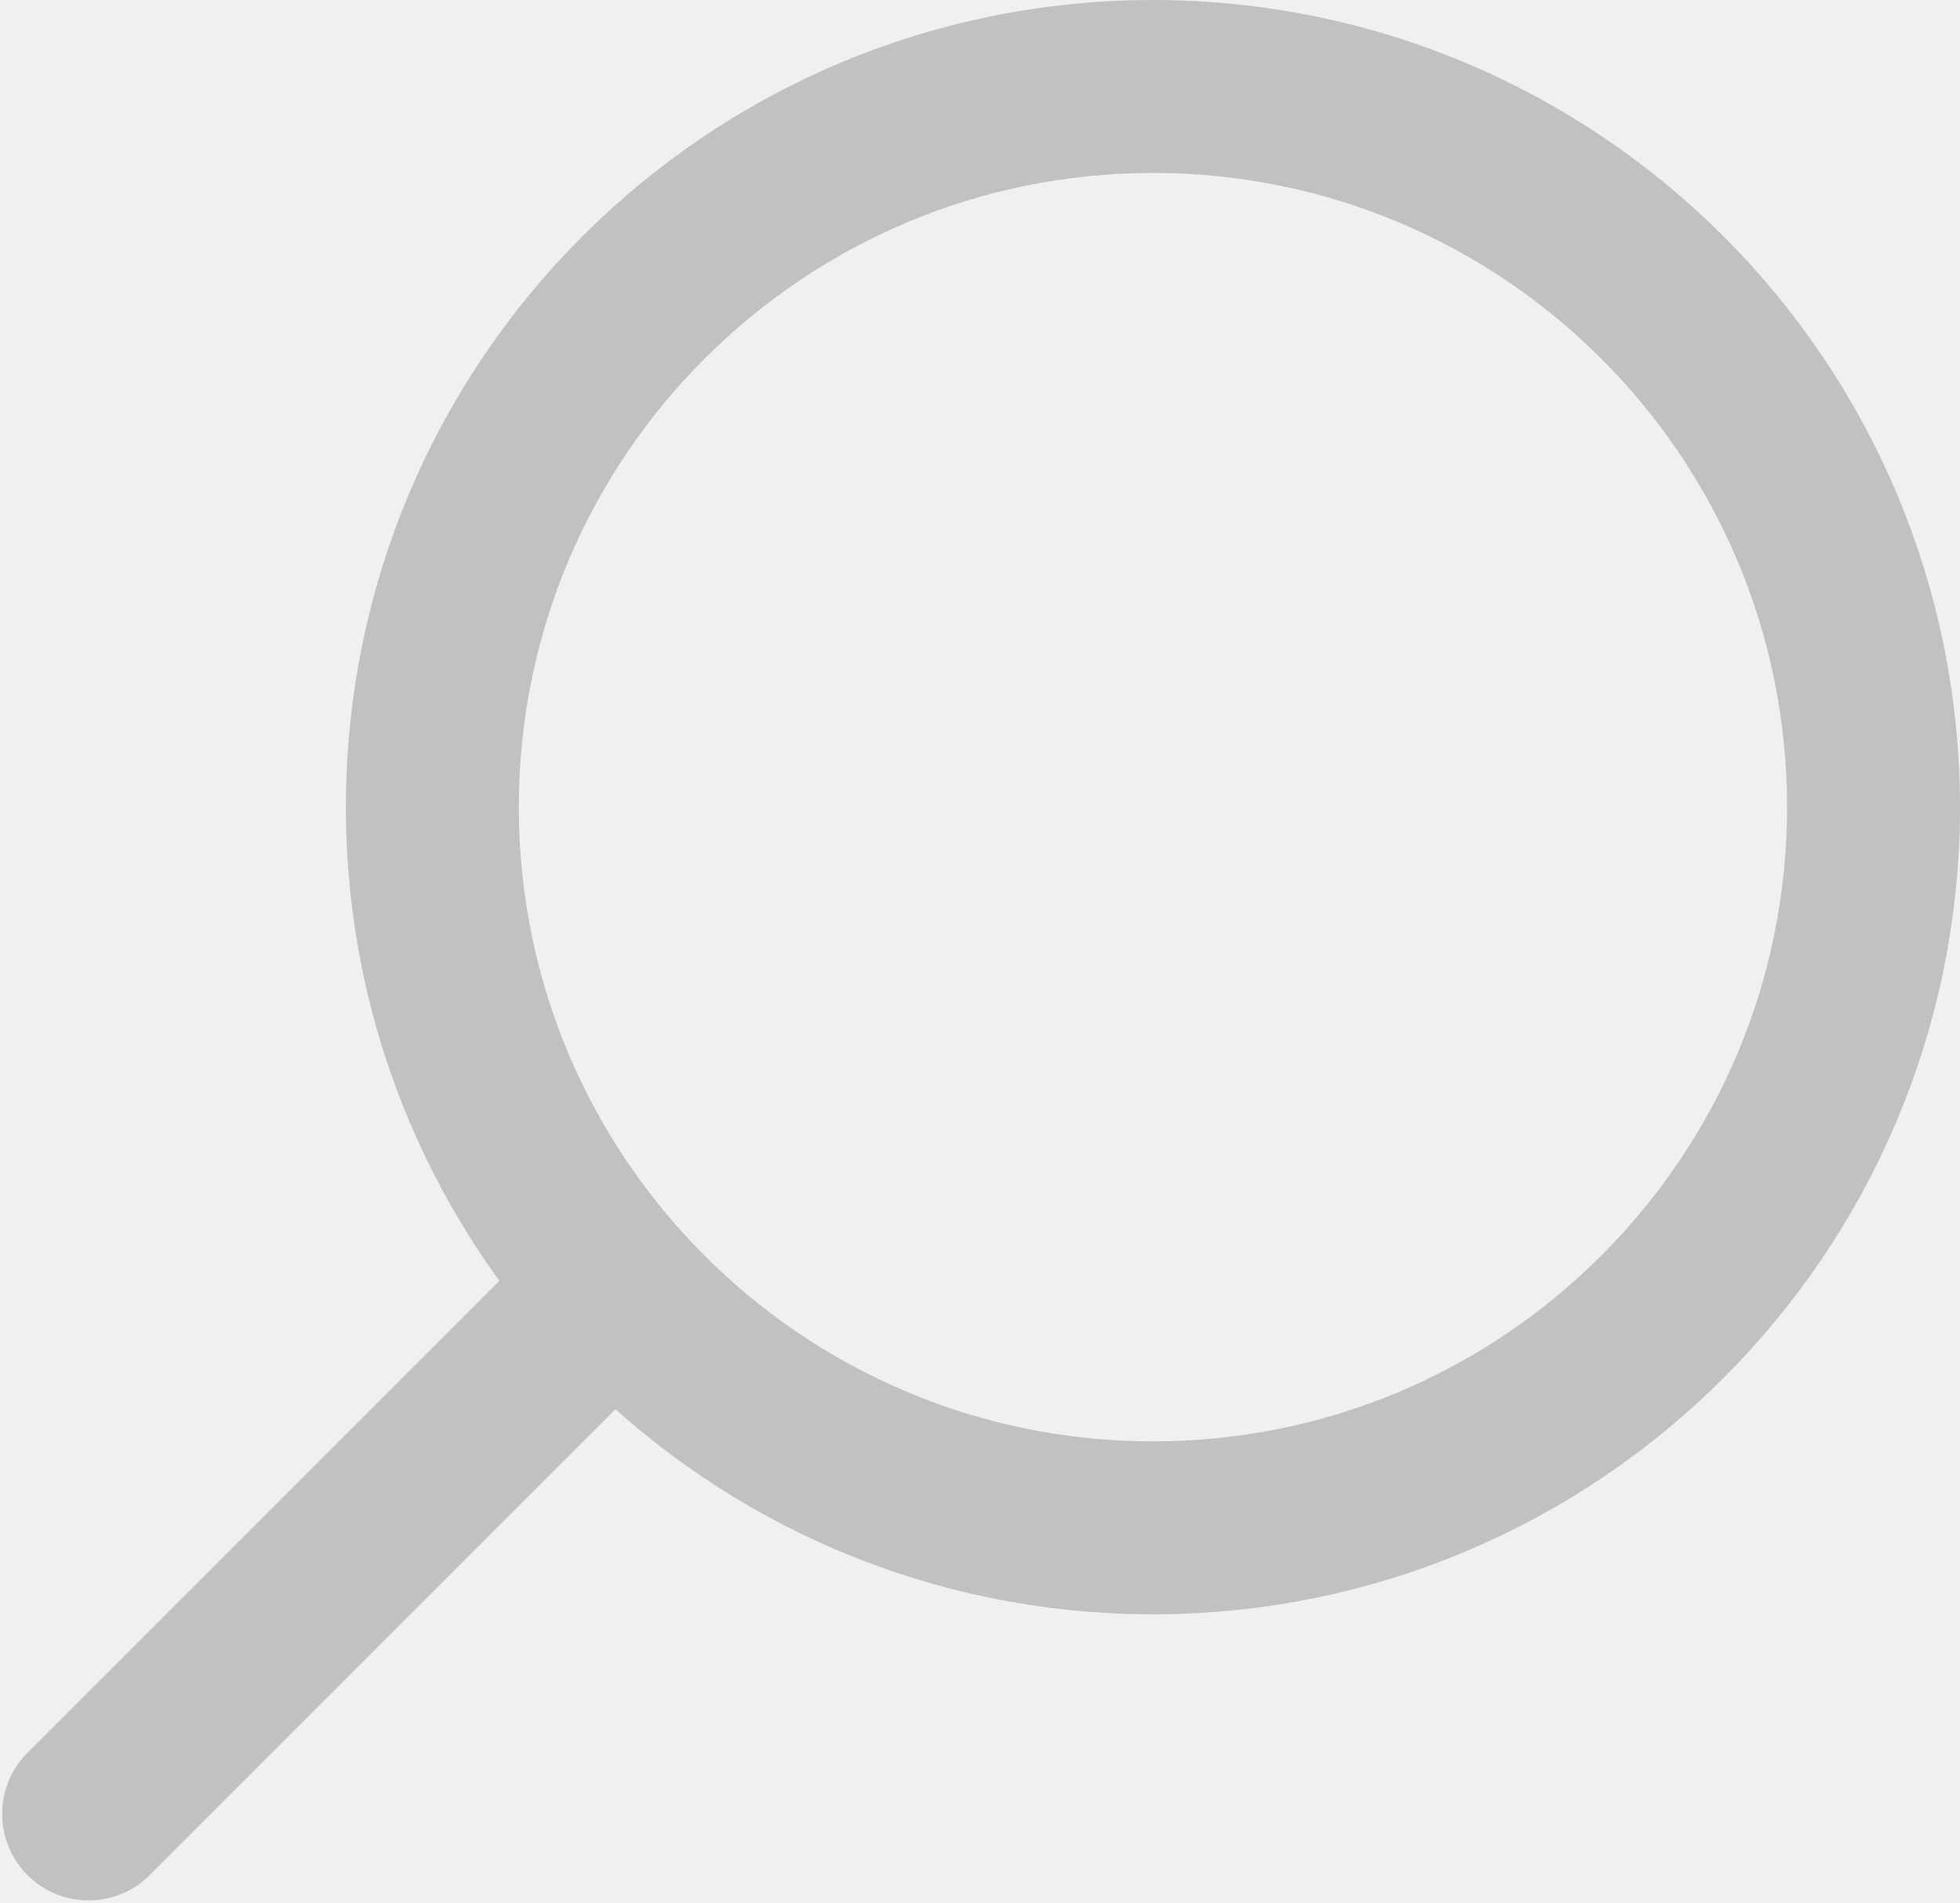
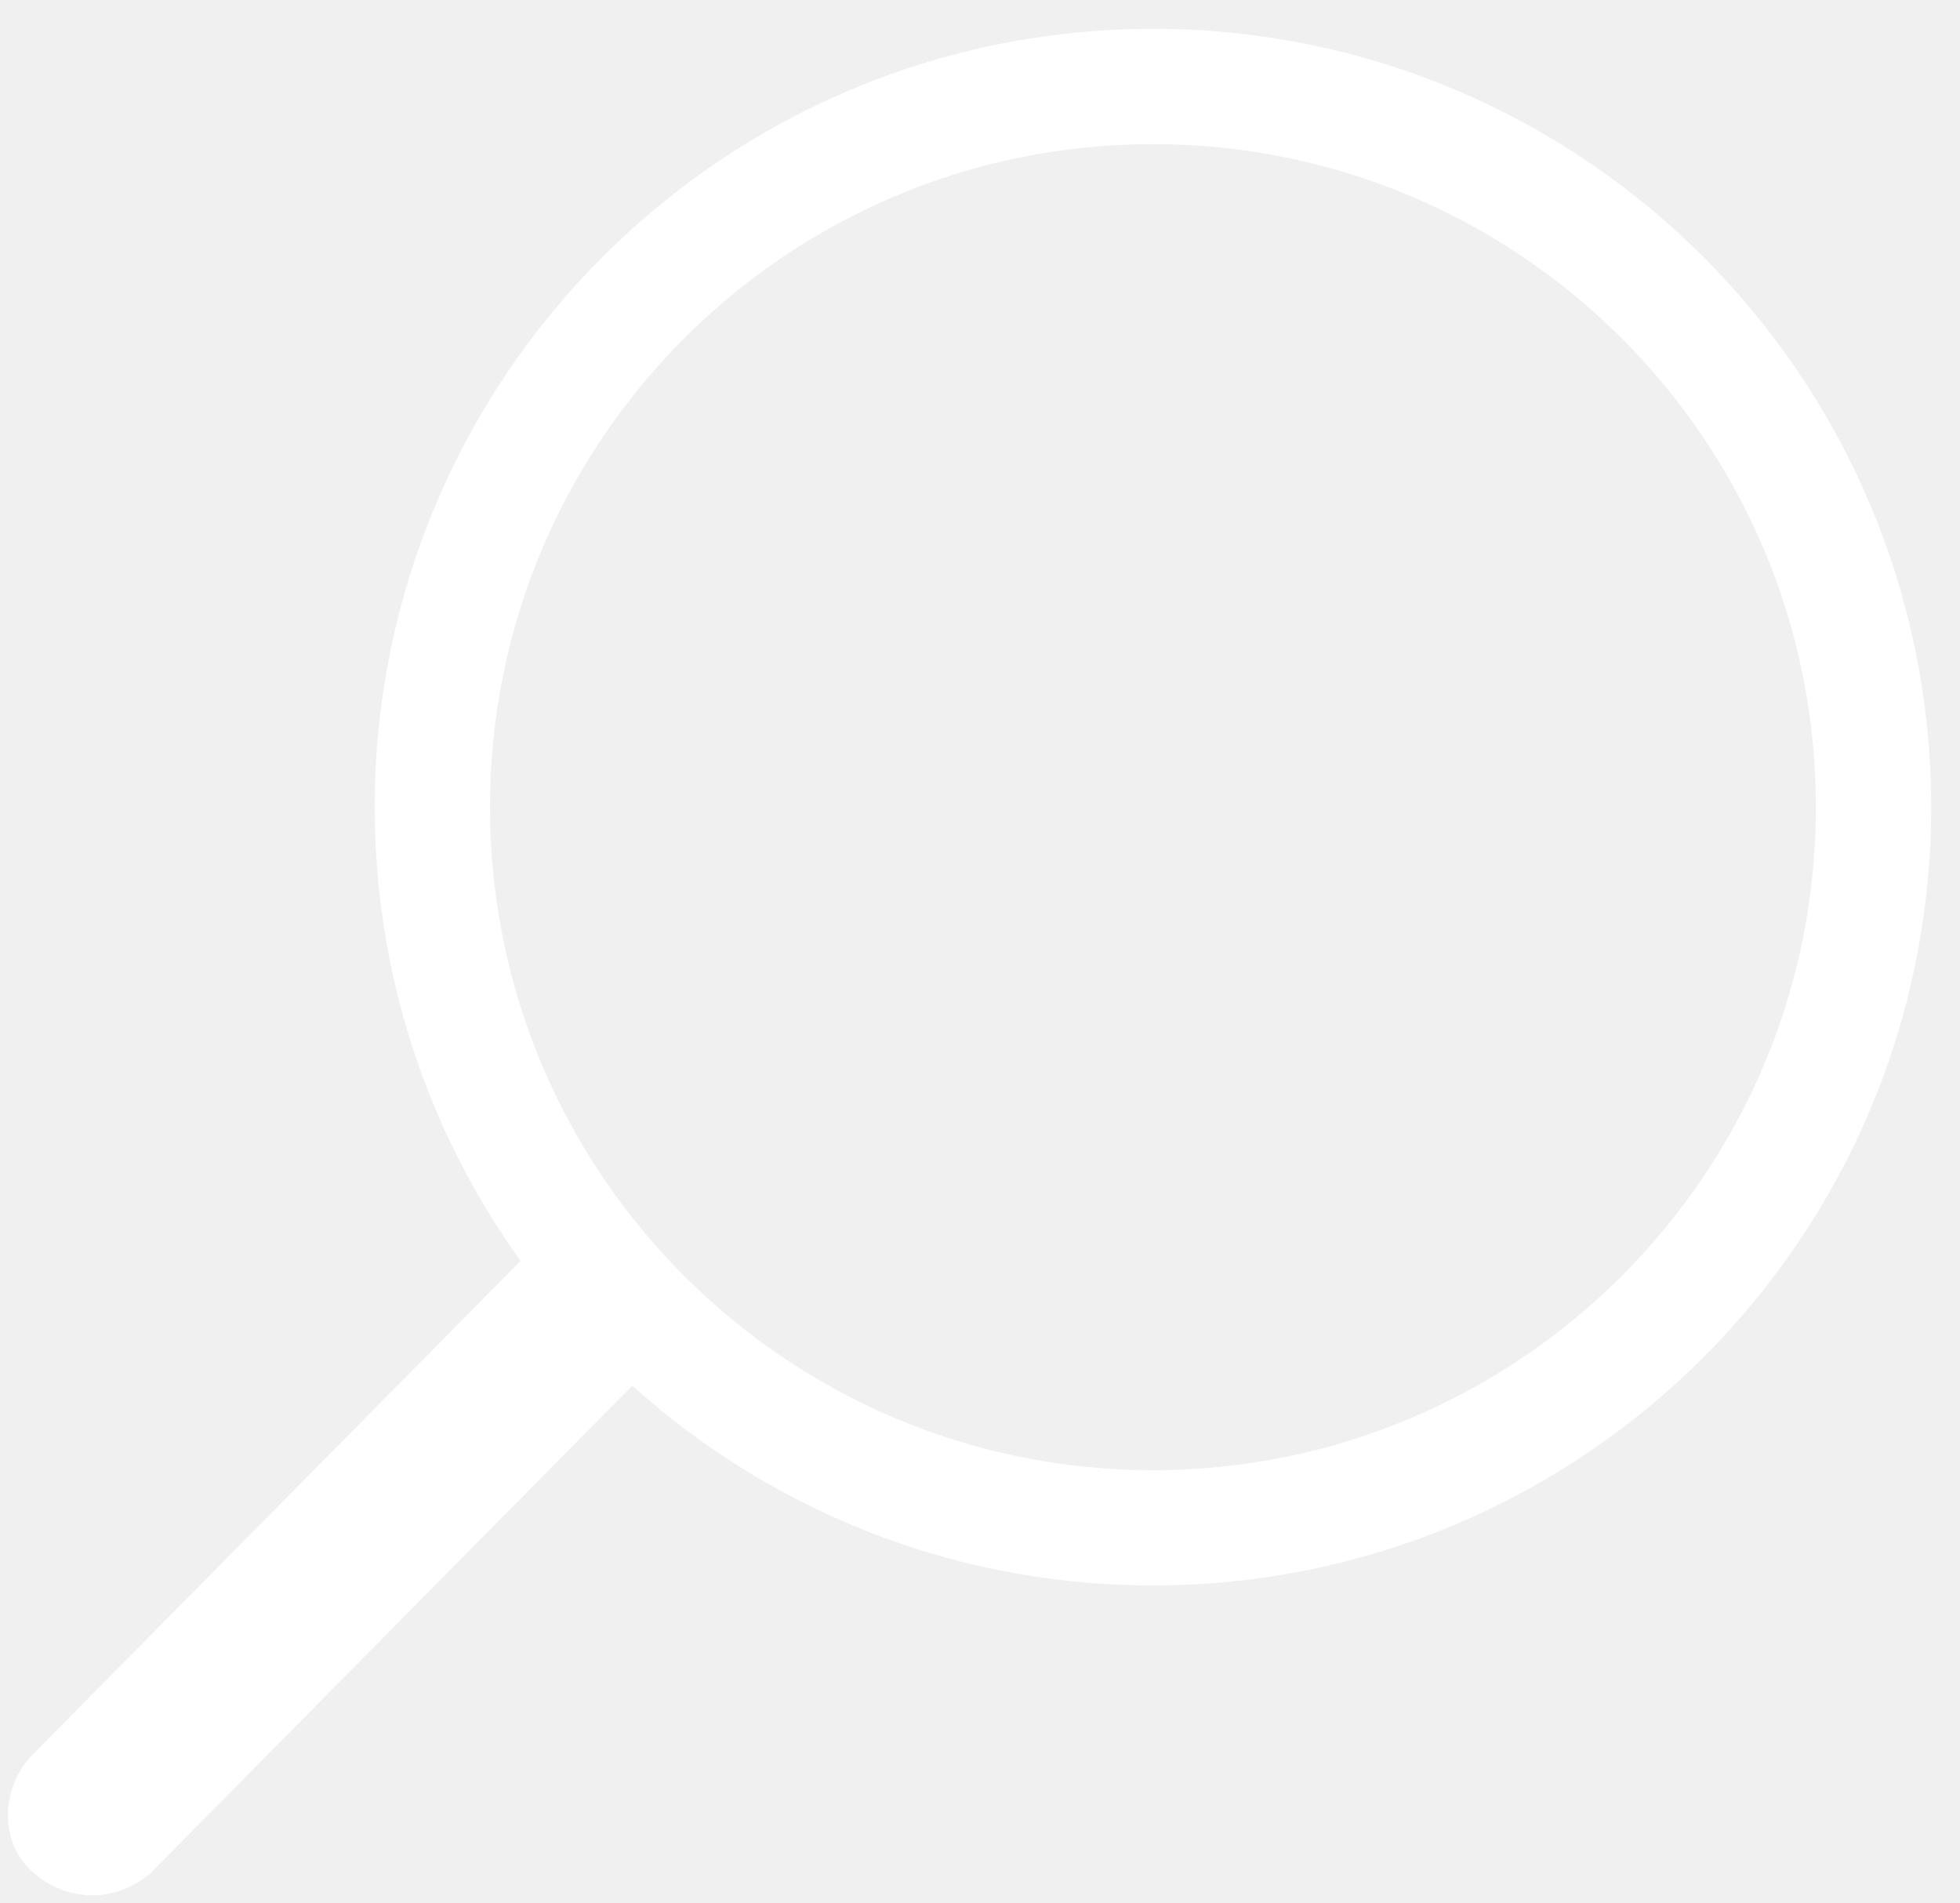
- <svg xmlns="http://www.w3.org/2000/svg" viewBox="0 0 34 33">
-   <defs>
-     <style>.cls-1{fill:none;stroke:#c1c1c1;stroke-miterlimit:10;stroke-width:3px;}.cls-2{fill:#c1c1c1;}</style>
-   </defs>
-   <g id="Layer_2" data-name="Layer 2">
-     <g id="Layer_2-2" data-name="Layer 2">
-       <circle class="cls-1" cx="20" cy="14" r="12.5" />
-       <path class="cls-2" d="M9.44,21.44l-9,9a1.5,1.5,0,0,0,2.12,2.12l9-9a1.5,1.5,0,0,0-2.12-2.12Z" />
+ <svg xmlns="http://www.w3.org/2000/svg" version="1.1" id="Layer_1" x="0px" y="0px" viewBox="0 0 34 33" style="enable-background:new 0 0 34 33;" xml:space="preserve">
+   <style type="text/css">
+ 	.st0{fill:none;stroke:#FFFFFF;stroke-width:2;stroke-miterlimit:10;}
+ 	.st1{fill:#FFFFFF;}
+ </style>
+   <g id="Layer_2_1_">
+     <g id="Layer_2-2">
+       <circle class="st0" cx="20" cy="14" r="12.5" />
+       <path class="st1" d="M9.1,21.8l-8.6,8.7c-0.5,0.6-0.5,1.5,0.1,2c0.6,0.5,1.4,0.5,2,0l8.6-8.7c0.5-0.6,0.5-1.5-0.1-2    C10.5,21.3,9.6,21.3,9.1,21.8z" />
    </g>
  </g>
</svg>
